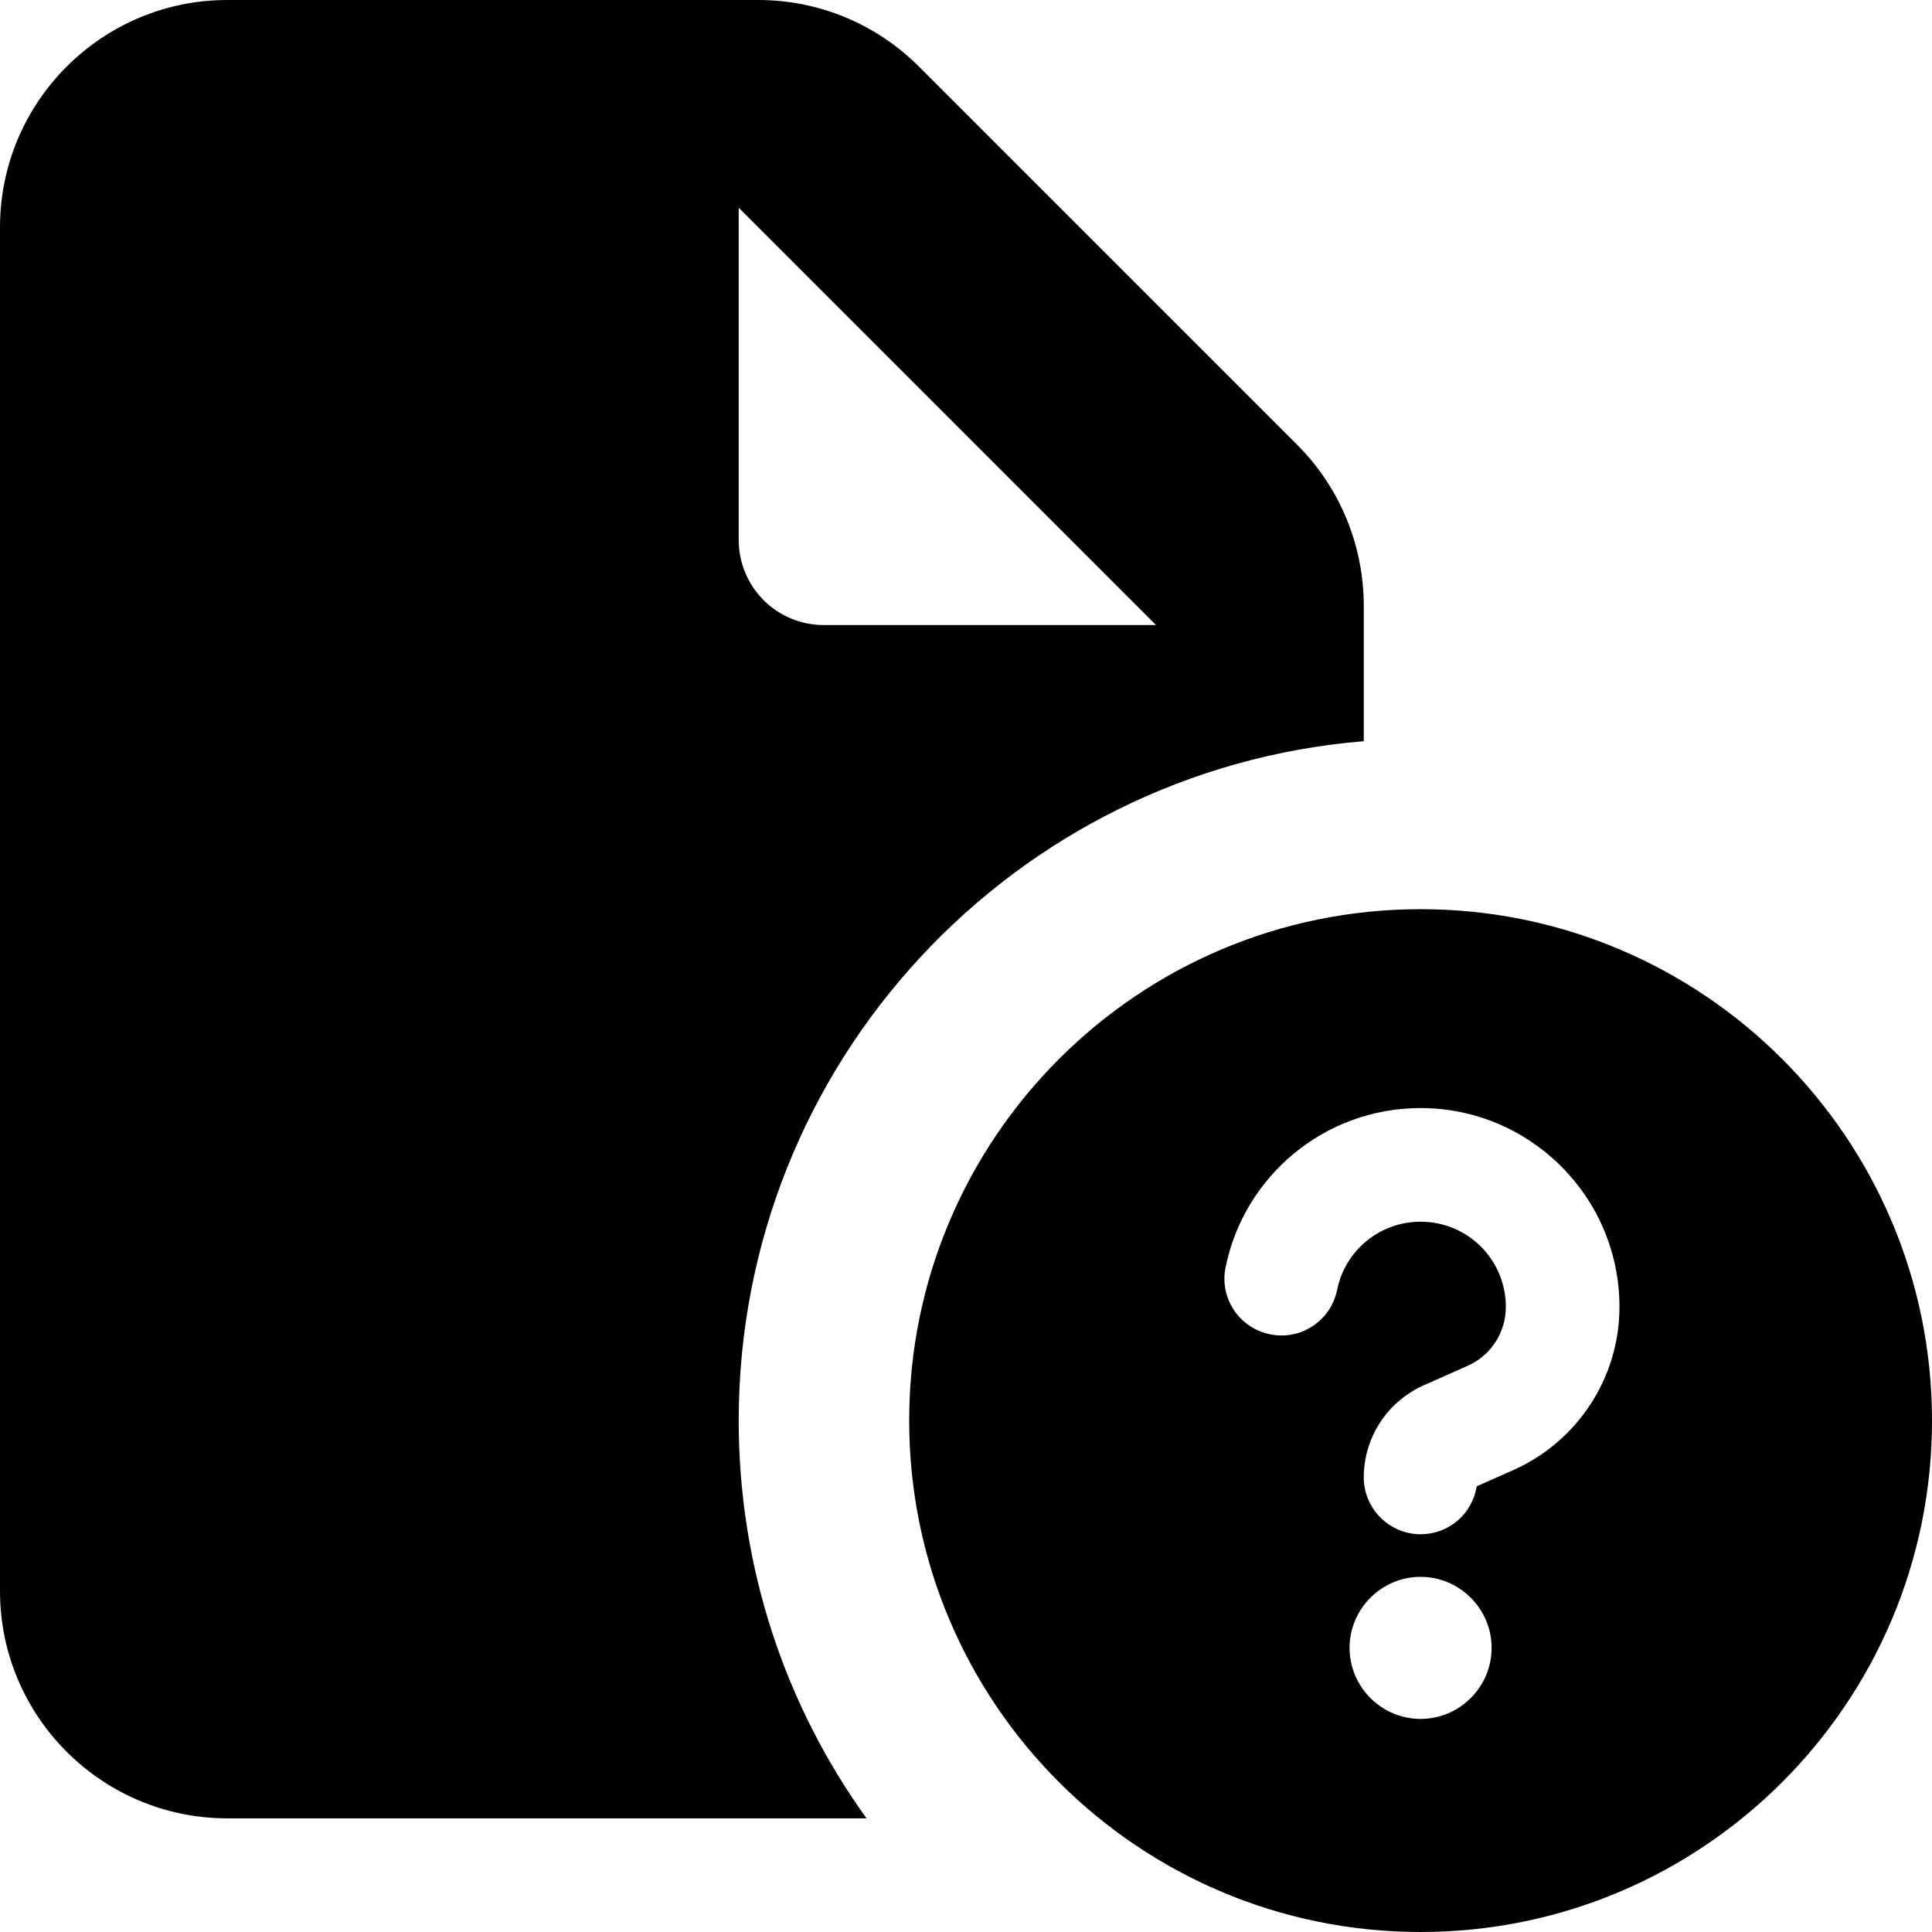
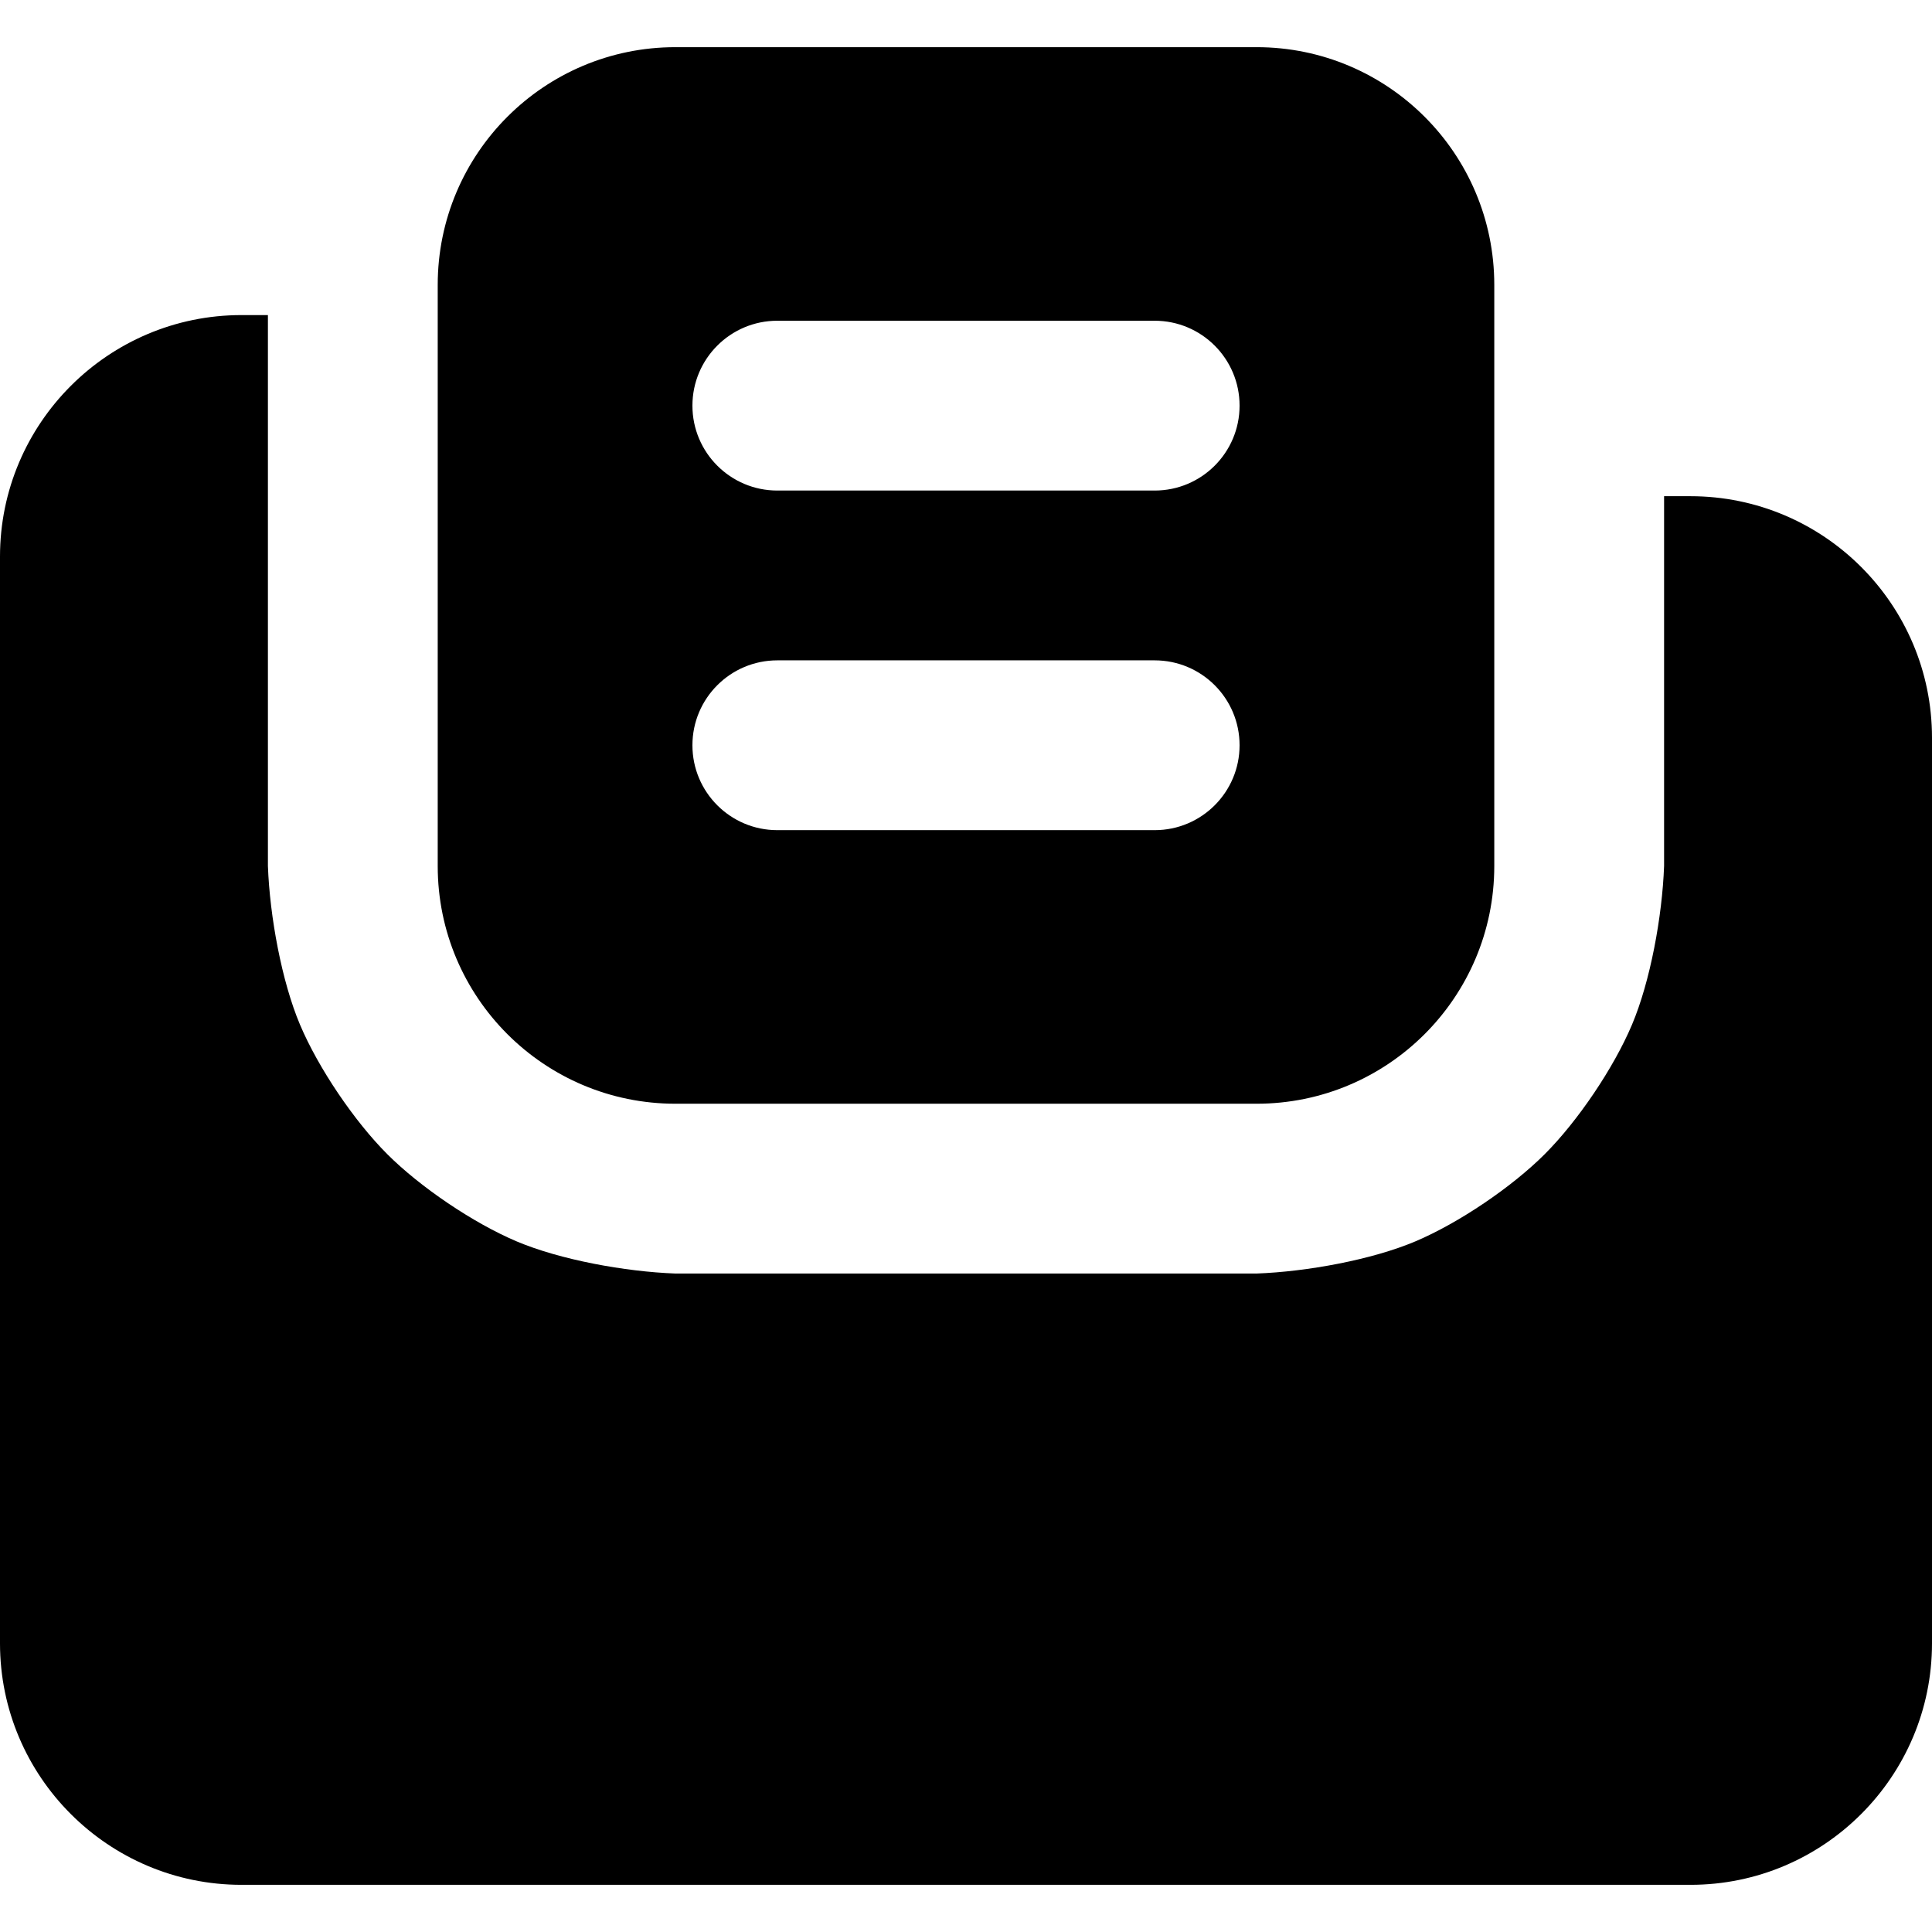
<svg xmlns="http://www.w3.org/2000/svg" width="512" height="512" viewBox="0 0 512 512">
-   <path d="M 60.235 0 C 27.012 0 0 27.012 0 60.235 L 0 421.647 C 0 454.871 27.012 481.882 60.235 481.882 L 229.647 481.882 C 208.282 452.235 195.765 415.812 195.765 376.471 C 195.765 281.788 268.612 204.047 361.412 196.424 L 361.412 160.565 C 361.412 144.565 355.106 129.224 343.812 117.929 L 243.482 17.6 C 232.188 6.306 216.941 0 200.941 0 L 60.235 0 Z M 306.353 165.647 L 218.353 165.647 C 205.835 165.647 195.765 155.576 195.765 143.059 L 195.765 55.059 L 306.353 165.647 Z M 376.471 512 C 451.294 512 512 451.294 512 376.471 C 512 301.647 451.294 240.941 376.471 240.941 C 301.647 240.941 240.941 301.647 240.941 376.471 C 240.941 451.294 301.647 512 376.471 512 Z M 376.471 417.882 C 386.824 417.882 395.294 426.353 395.294 436.706 C 395.294 447.059 386.824 455.529 376.471 455.529 C 366.118 455.529 357.647 447.059 357.647 436.706 C 357.647 426.353 366.118 417.882 376.471 417.882 Z M 376.471 323.765 C 365.553 323.765 356.424 331.482 354.353 341.835 C 352.659 350.024 344.753 355.294 336.565 353.6 C 328.376 351.906 323.106 344 324.8 335.812 C 329.694 311.718 350.965 293.647 376.471 293.647 C 405.553 293.647 429.177 317.271 429.177 346.353 C 429.177 364.988 418.165 381.929 401.129 389.553 L 391.341 393.882 C 390.212 401.129 384 406.588 376.471 406.588 C 368.188 406.588 361.412 399.812 361.412 391.529 C 361.412 380.988 367.624 371.482 377.224 367.153 L 388.894 361.976 C 395.106 359.247 399.059 353.129 399.059 346.353 C 399.059 333.835 388.988 323.765 376.471 323.765 Z" fill="currentColor" />
+   <path d="M179 12.5h154c34.794 0 63 28.206 63 63v154c0 34.794-28.206 63-63 63H179c-34.794 0-63-28.206-63-63v-154c0-34.794 28.206-63 63-63M206 130h100c12.426 0 22.5-10.074 22.5-22.5S318.426 85 306 85H206c-12.426 0-22.5 10.074-22.5 22.5S193.574 130 206 130m0 90h100c12.426 0 22.5-10.074 22.5-22.5S318.426 175 306 175H206c-12.426 0-22.5 10.074-22.5 22.5S193.574 220 206 220m242-88.5c35.3 0 64 28.7 64 64v240c0 35.3-28.7 64-64 64H64c-35.3 0-64-28.7-64-64v-288c0-35.3 28.7-64 64-64h7v146c.493 13.38 3.658 30.591 8.506 42.052 4.901 11.589 14.445 25.634 23.126 34.316 8.682 8.681 22.727 18.225 34.316 23.126 11.461 4.848 28.672 8.014 42.052 8.506h154c13.38-.492 30.591-3.658 42.052-8.506 11.589-4.901 25.634-14.445 34.316-23.126 8.681-8.682 18.225-22.727 23.126-34.316 4.848-11.461 8.014-28.672 8.506-42.052v-98zm-242 66h100l.001.001zm0-90h100l.001.001z" fill="currentColor" />
</svg>
